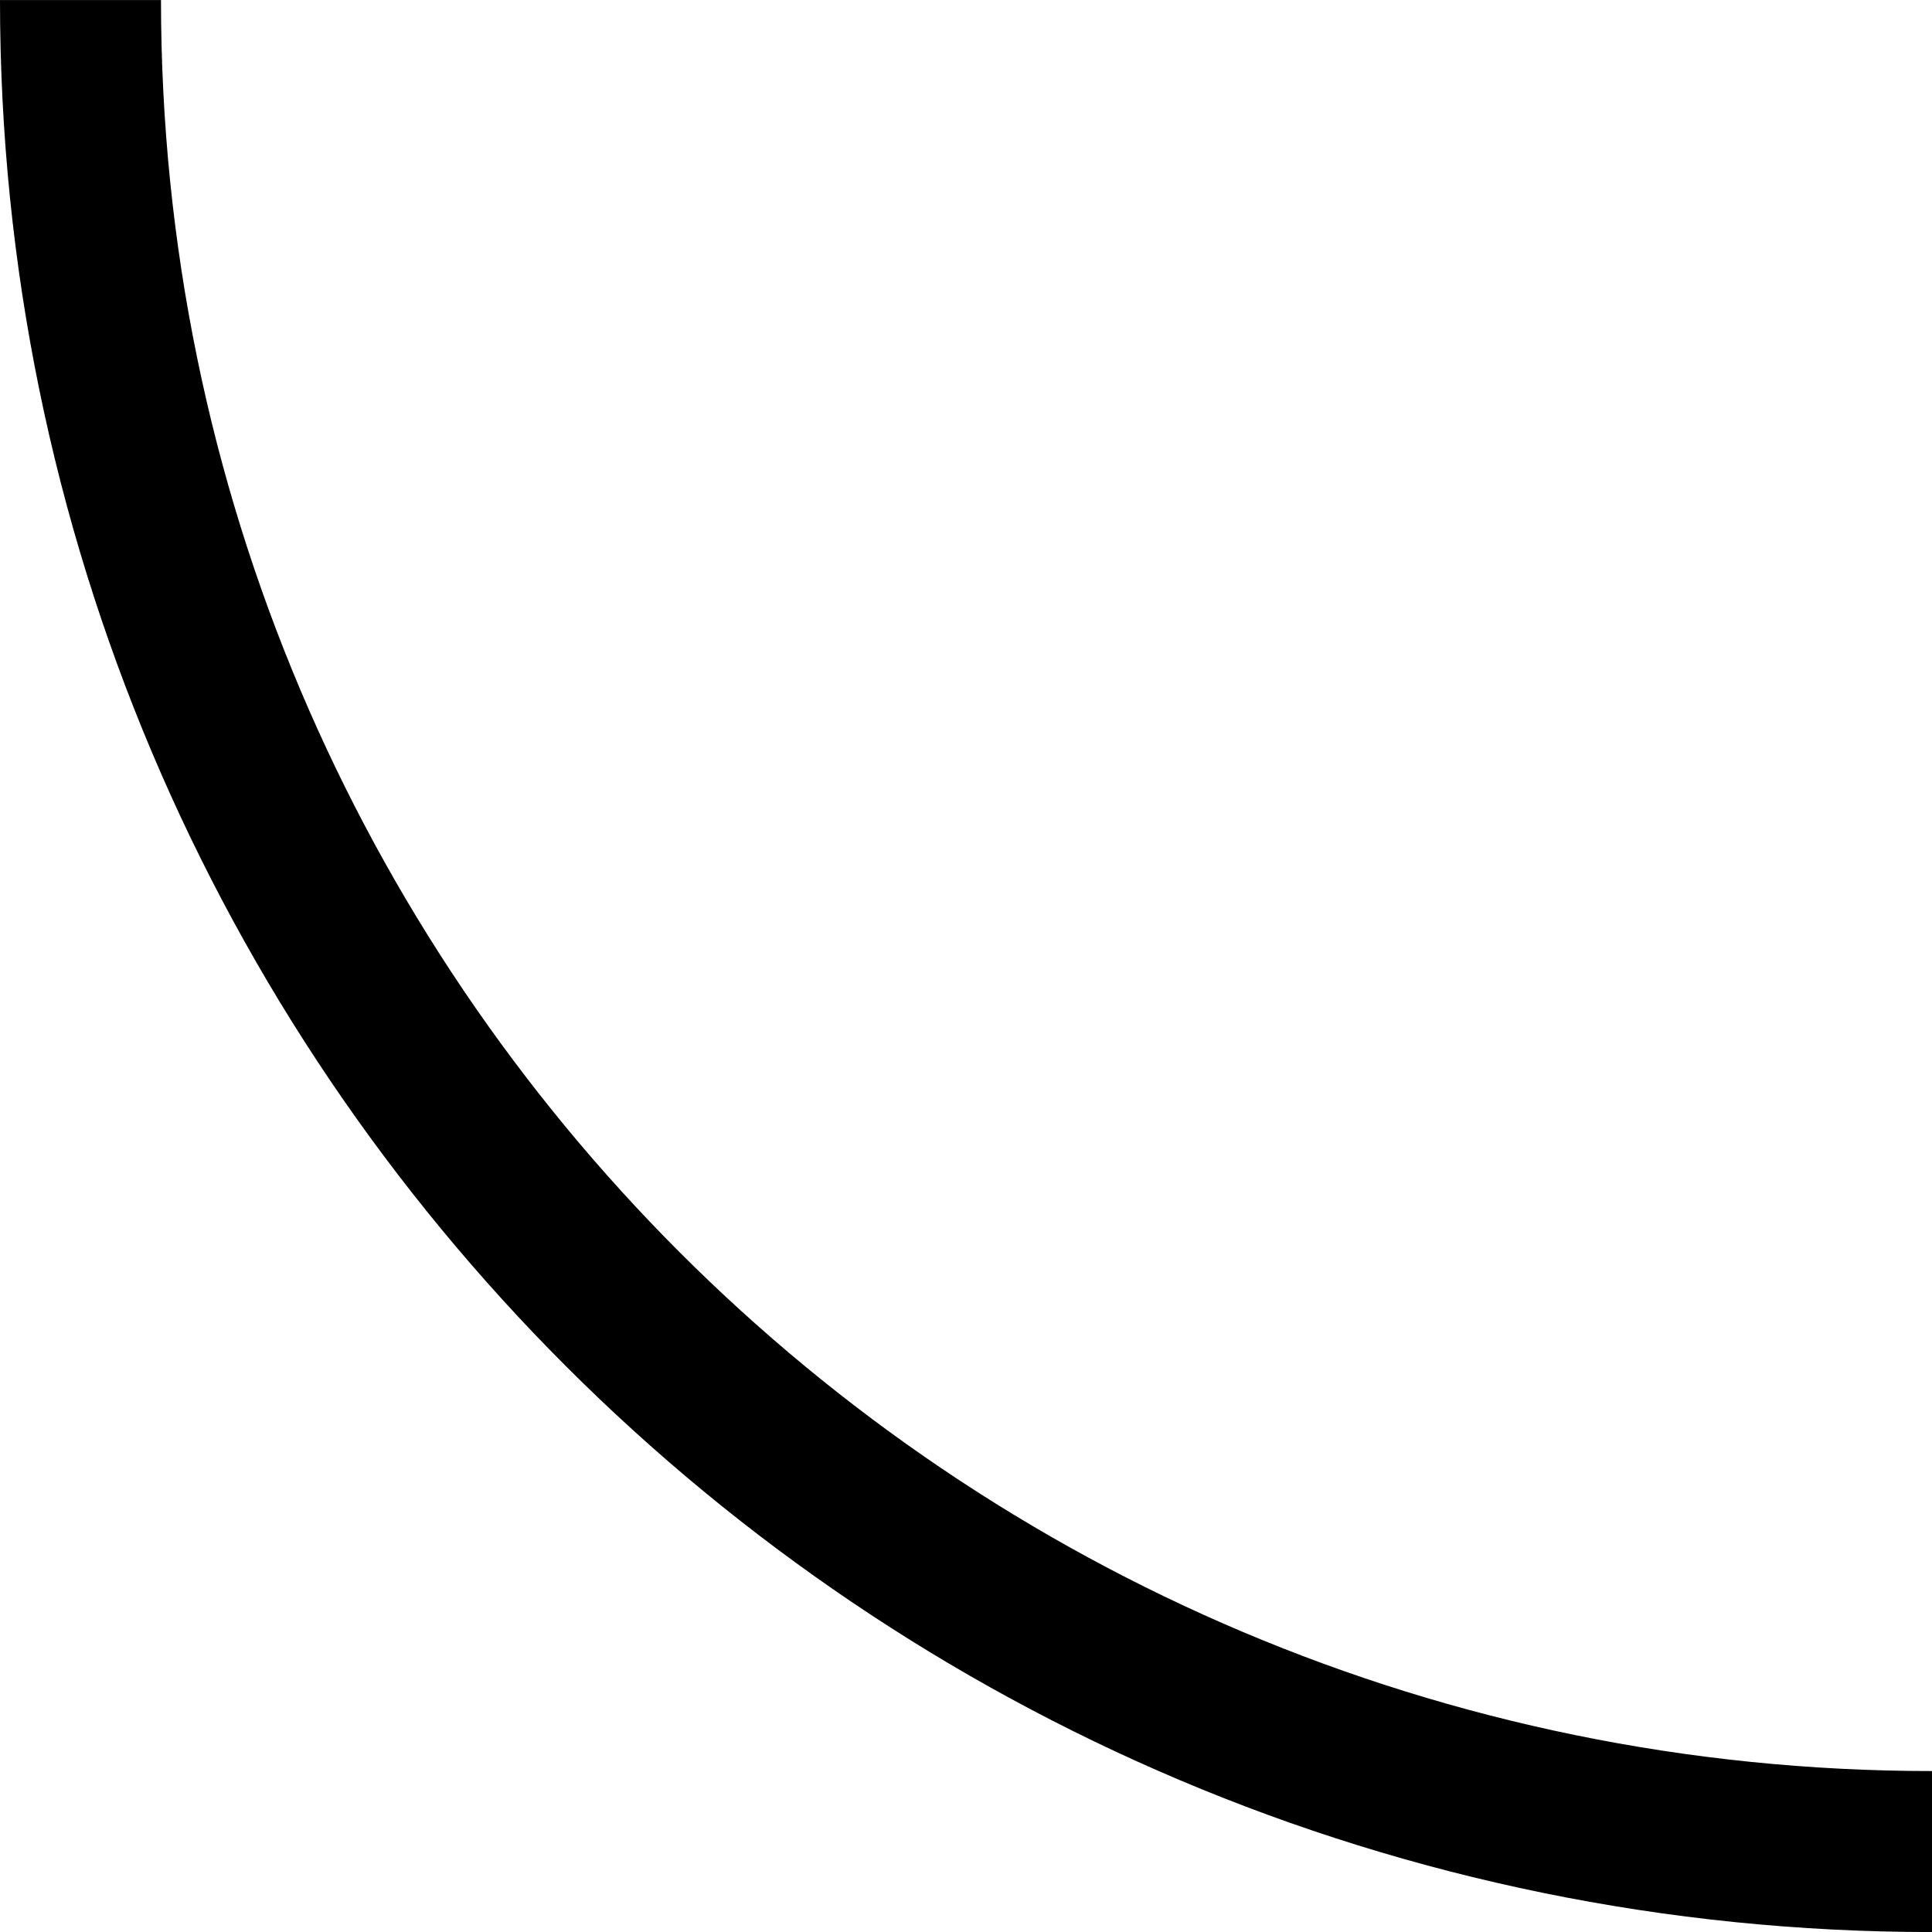
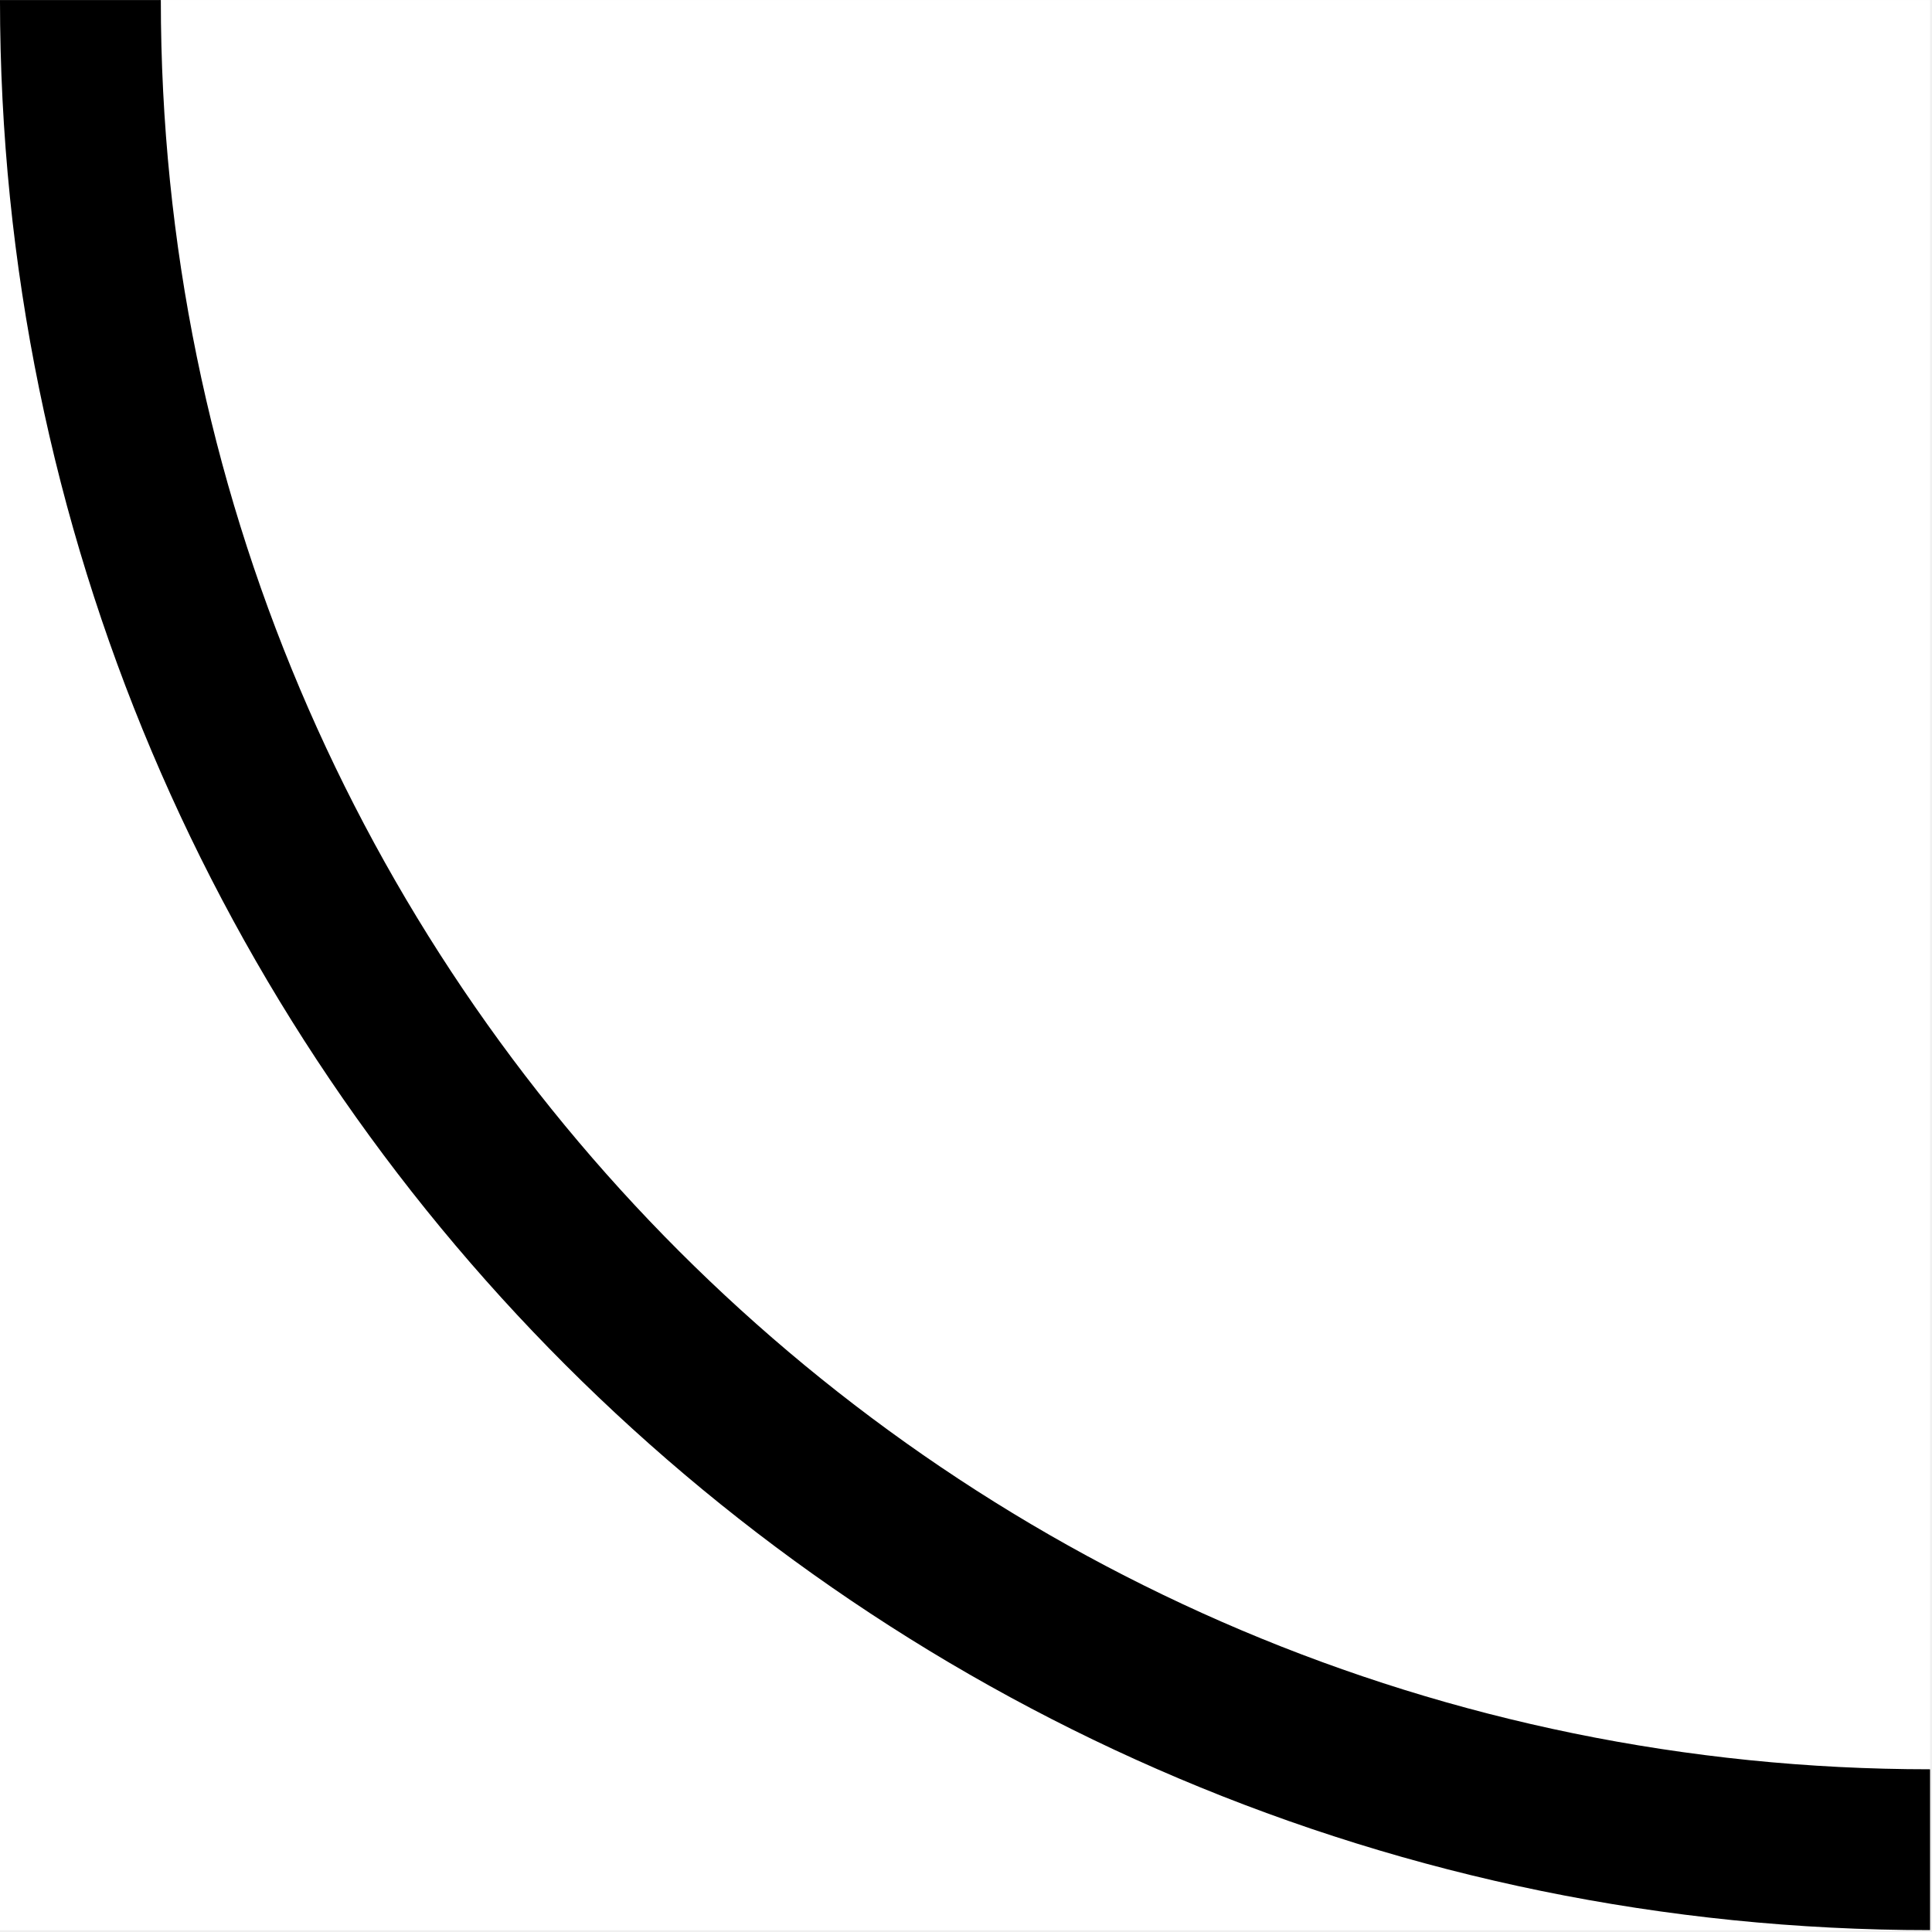
- <svg xmlns="http://www.w3.org/2000/svg" xmlns:xlink="http://www.w3.org/1999/xlink" width="1000" height="1000" viewBox="0 0 1000 1000" version="1.1">
+ <svg xmlns="http://www.w3.org/2000/svg" xmlns:xlink="http://www.w3.org/1999/xlink" width="1001" height="1001" viewBox="0 0 1001 1001" version="1.1">
  <g id="Canvas" transform="matrix(83.3333 0 0 83.3333 -3416.67 -16333.3)">
-     <g id="u25DF-LOWER LEFT QUADRANT CIRCULAR ARC" style="mix-blend-mode:normal;isolation:isolate;">
+     <g id="u25DF-LOWER LEFT QUADRANT CIRCULAR ARC">
      <path d="M 41 196L 53 196L 53 208L 41 208L 41 196Z" fill="#FFFFFF" />
-       <g id="Intersect" style="mix-blend-mode:normal;">
-         <use xlink:href="#path0_fill" transform="matrix(-1.83697e-16 -1 1 -1.83697e-16 41 208)" style="mix-blend-mode:normal;" />
+       <g id="Intersect">
+         <use xlink:href="#path0_fill" transform="matrix(-1.83697e-16 -1 1 -1.83697e-16 41 208)" />
      </g>
    </g>
  </g>
  <defs>
    <path id="path0_fill" fill-rule="evenodd" d="M 12 0C 5.373 0 0 5.373 0 12L 1 12C 1 5.925 5.925 1 12 1L 12 0Z" />
  </defs>
</svg>
